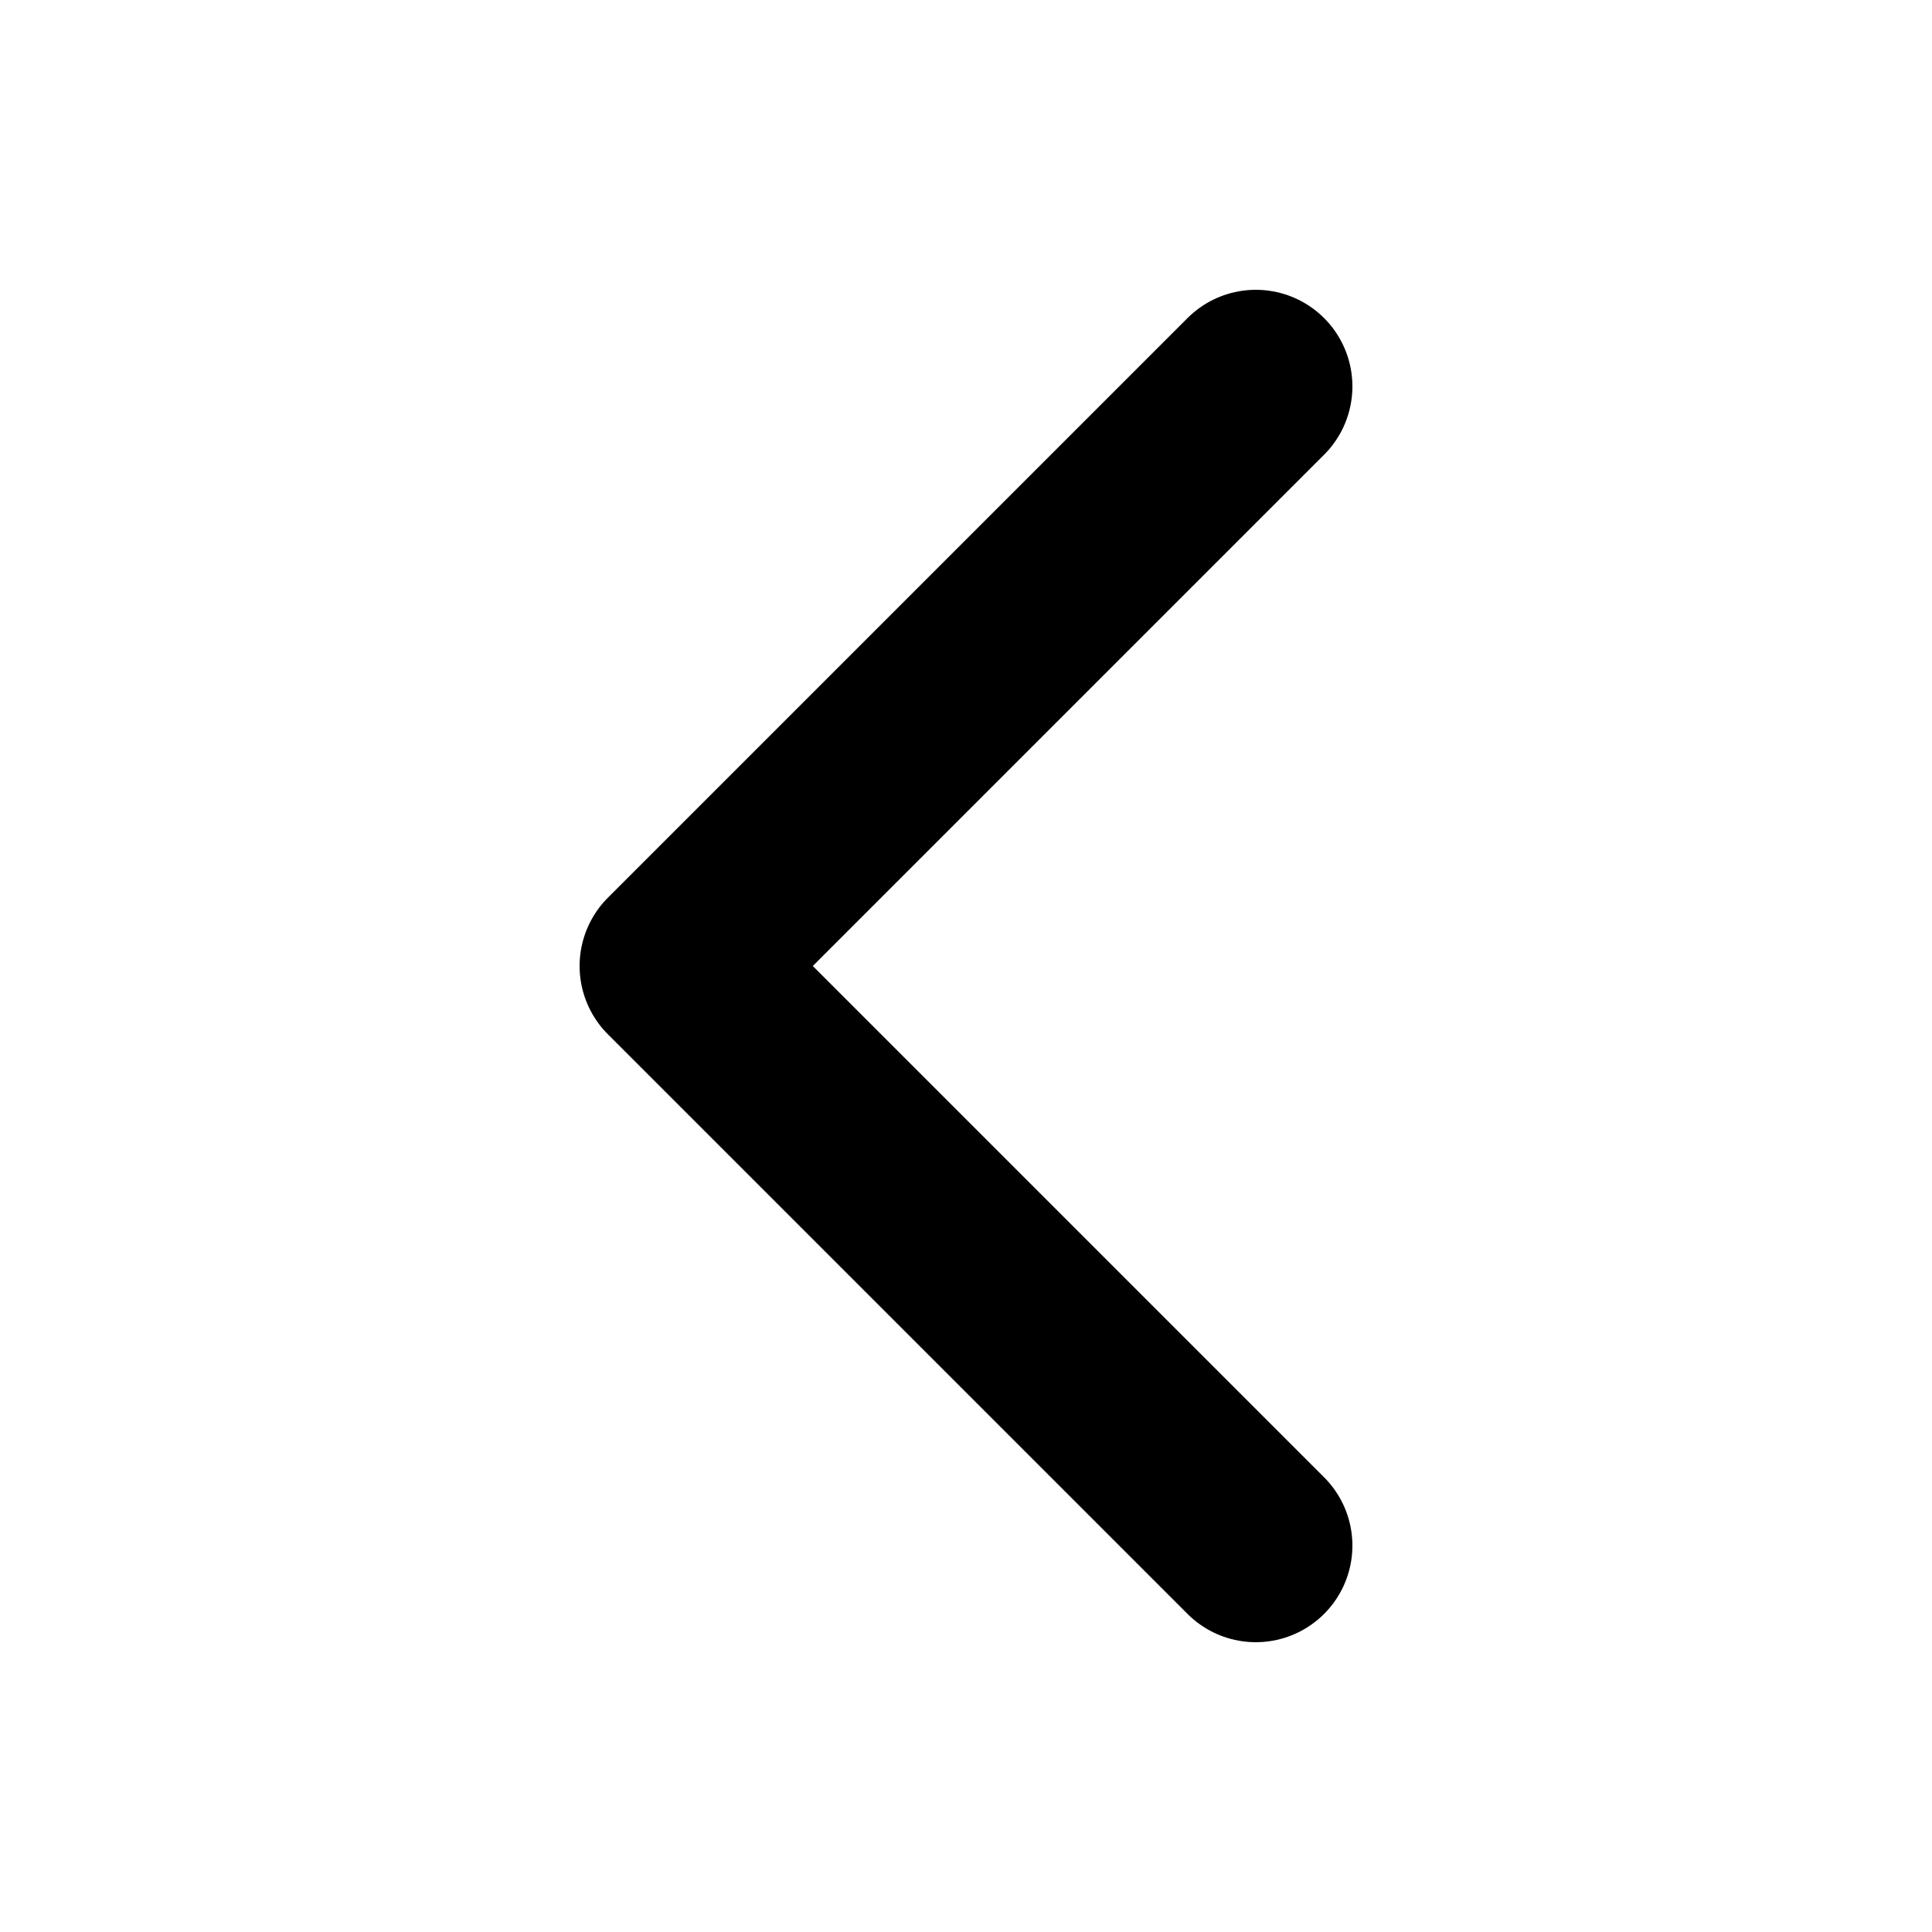
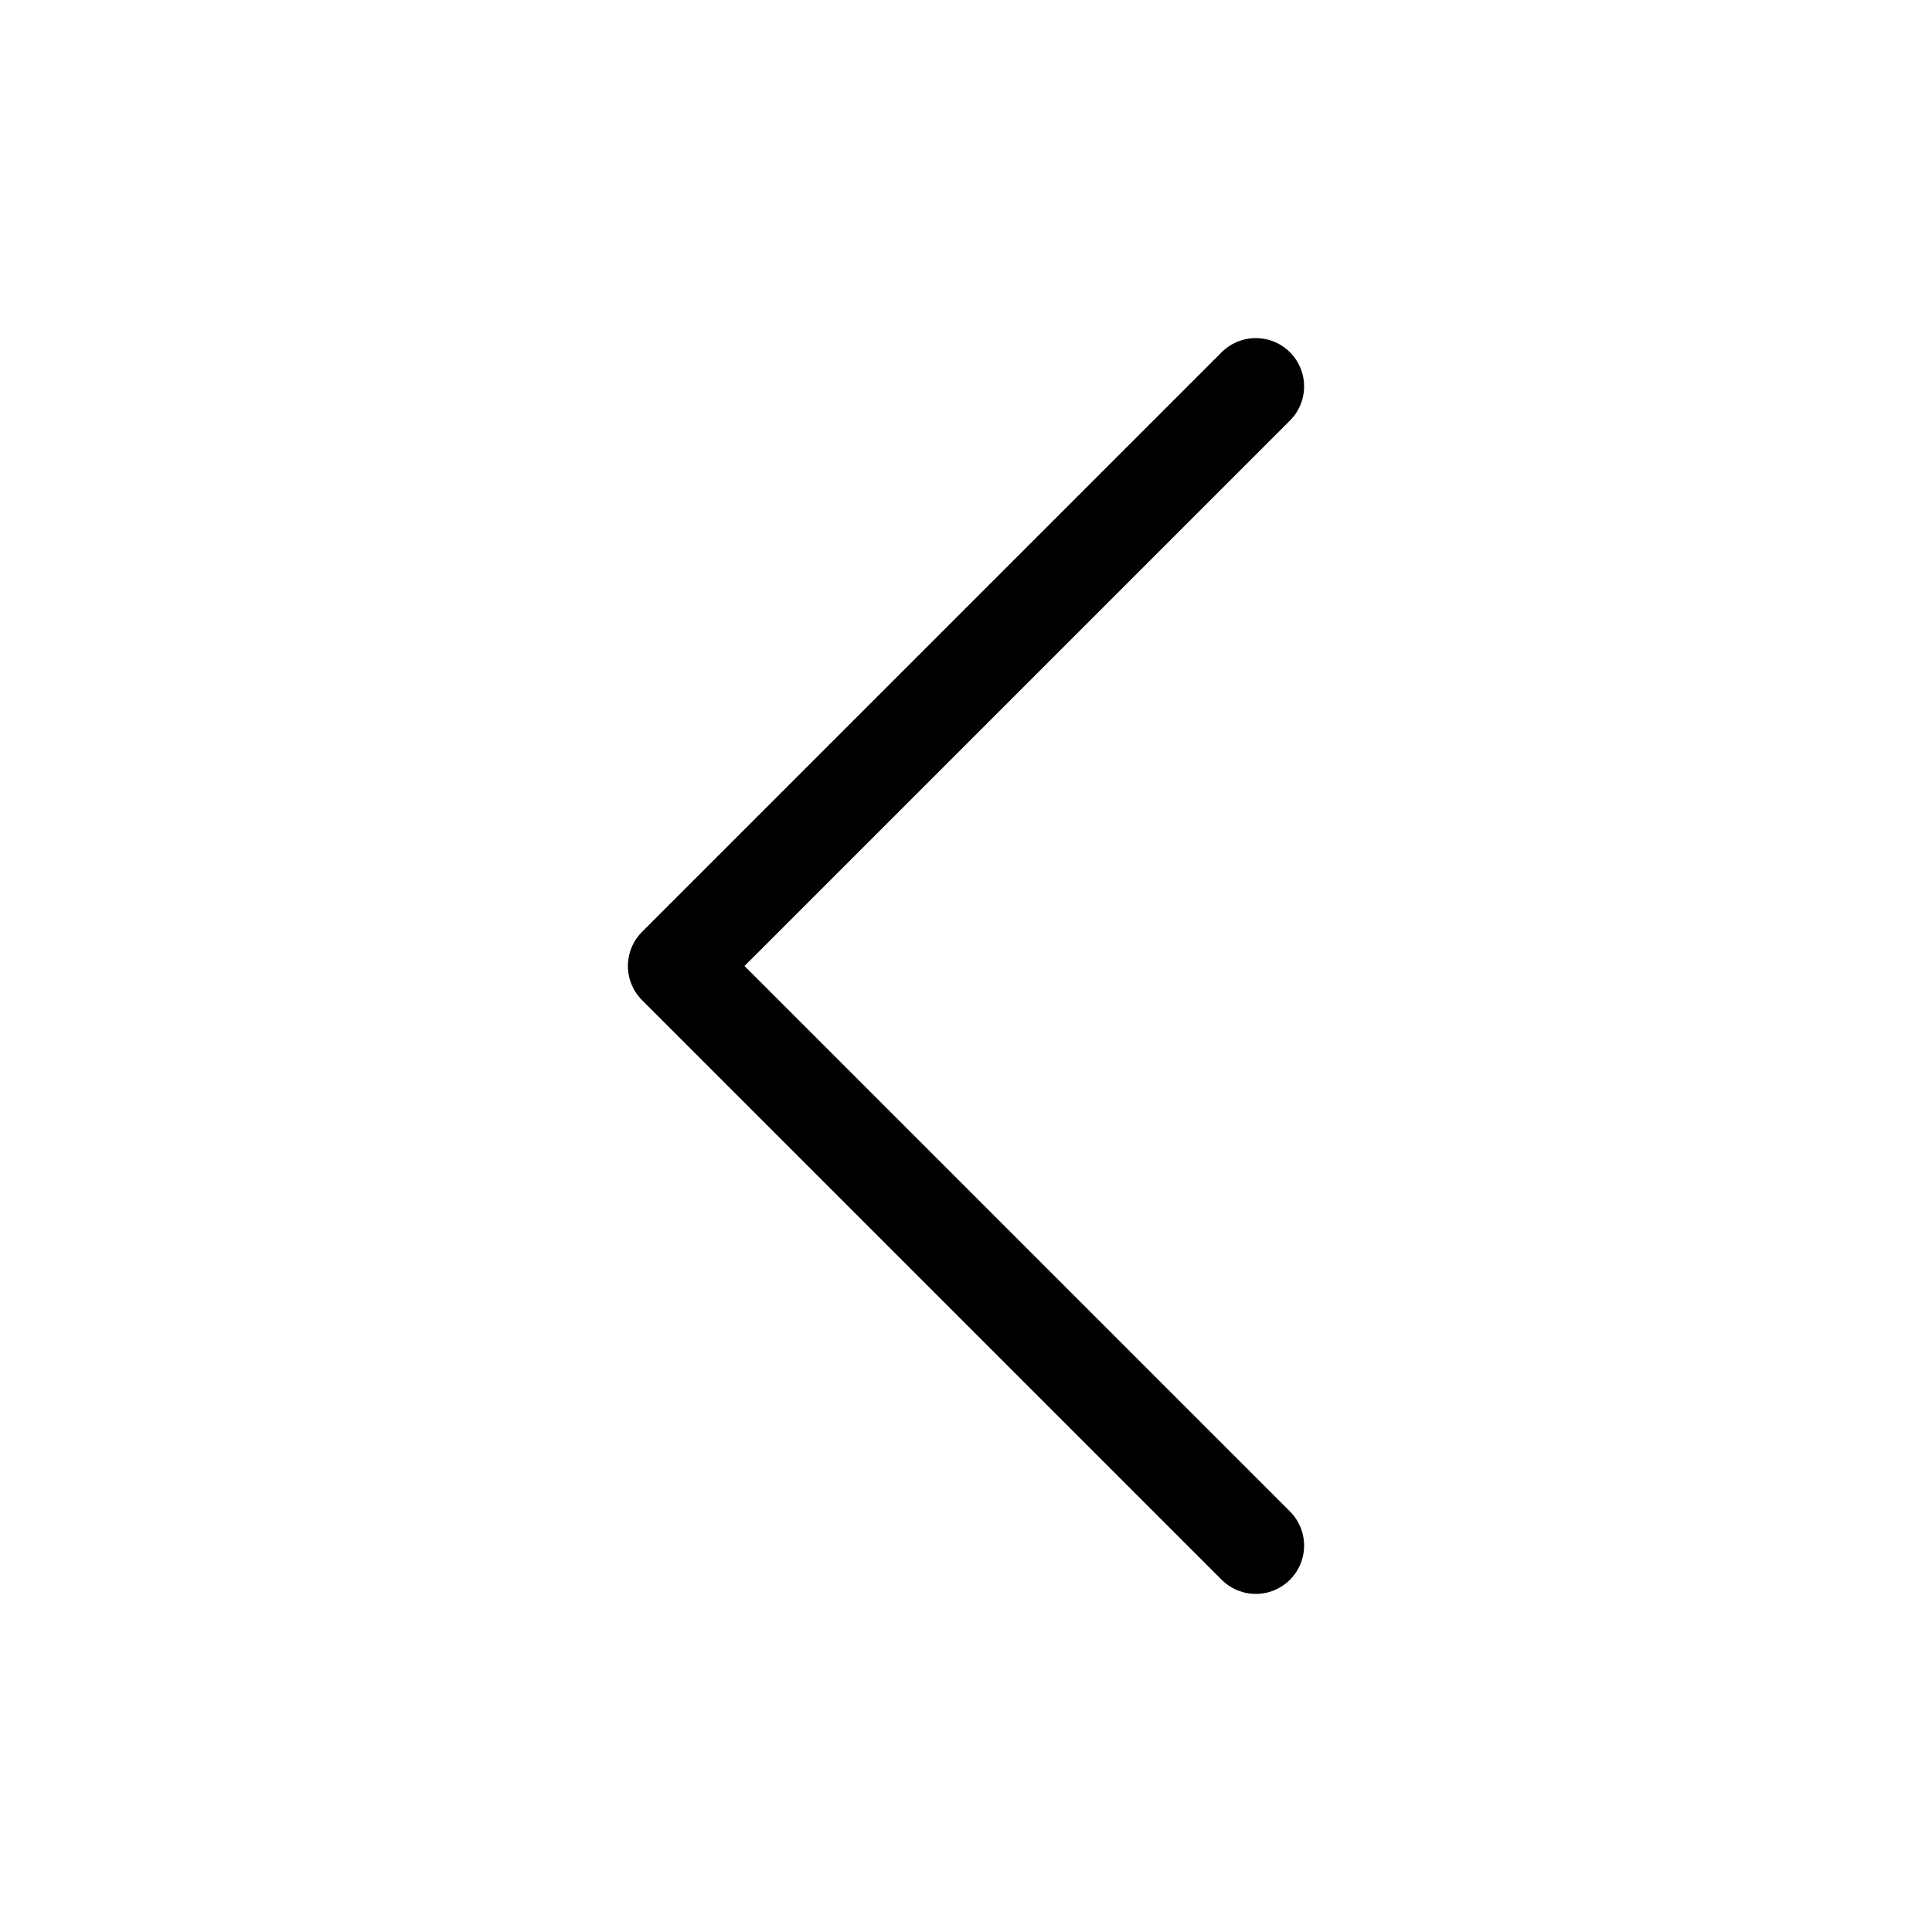
<svg xmlns="http://www.w3.org/2000/svg" width="20" height="20" class="bi bi-chevron-left" viewBox="0 0 20 20">
-   <path fill="none" stroke="currentColor" stroke-linecap="round" stroke-linejoin="round" stroke-width="2" d="M13 4l-6 6 6 6" />
+   <path fill="none" stroke="currentColor" stroke-linecap="round" stroke-linejoin="round" stroke-width="1" d="M13 4l-6 6 6 6" />
</svg>
